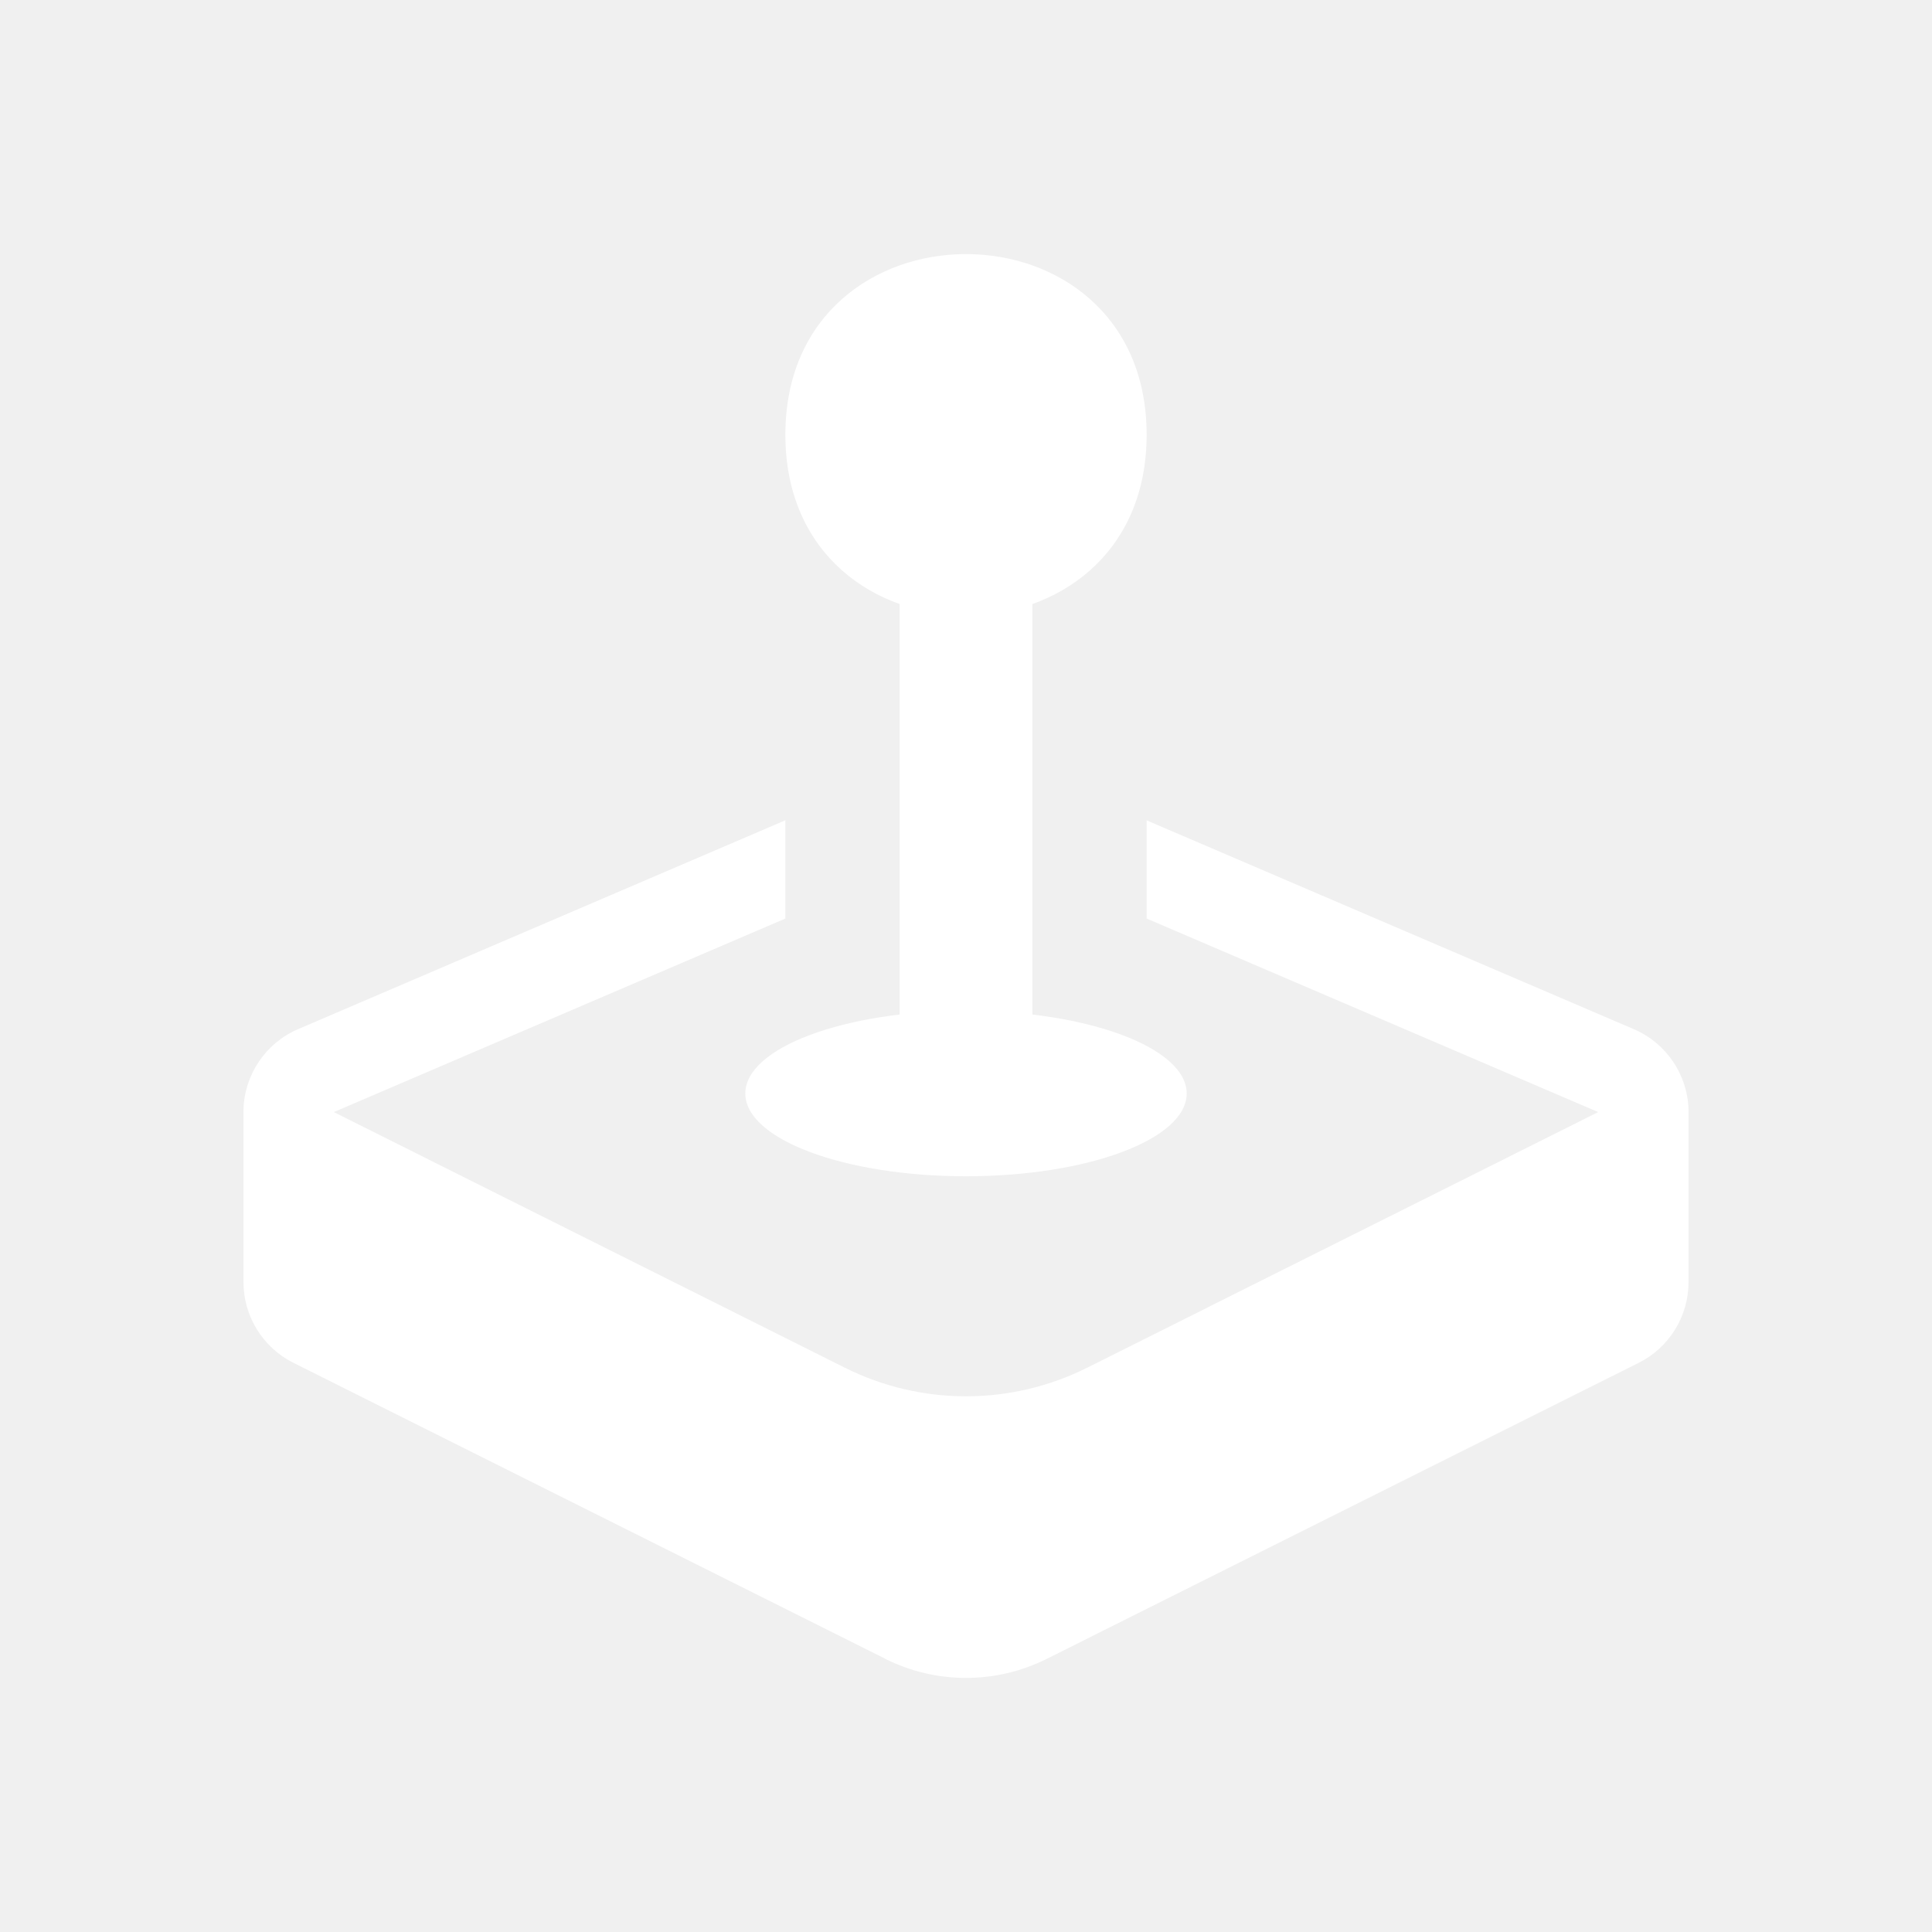
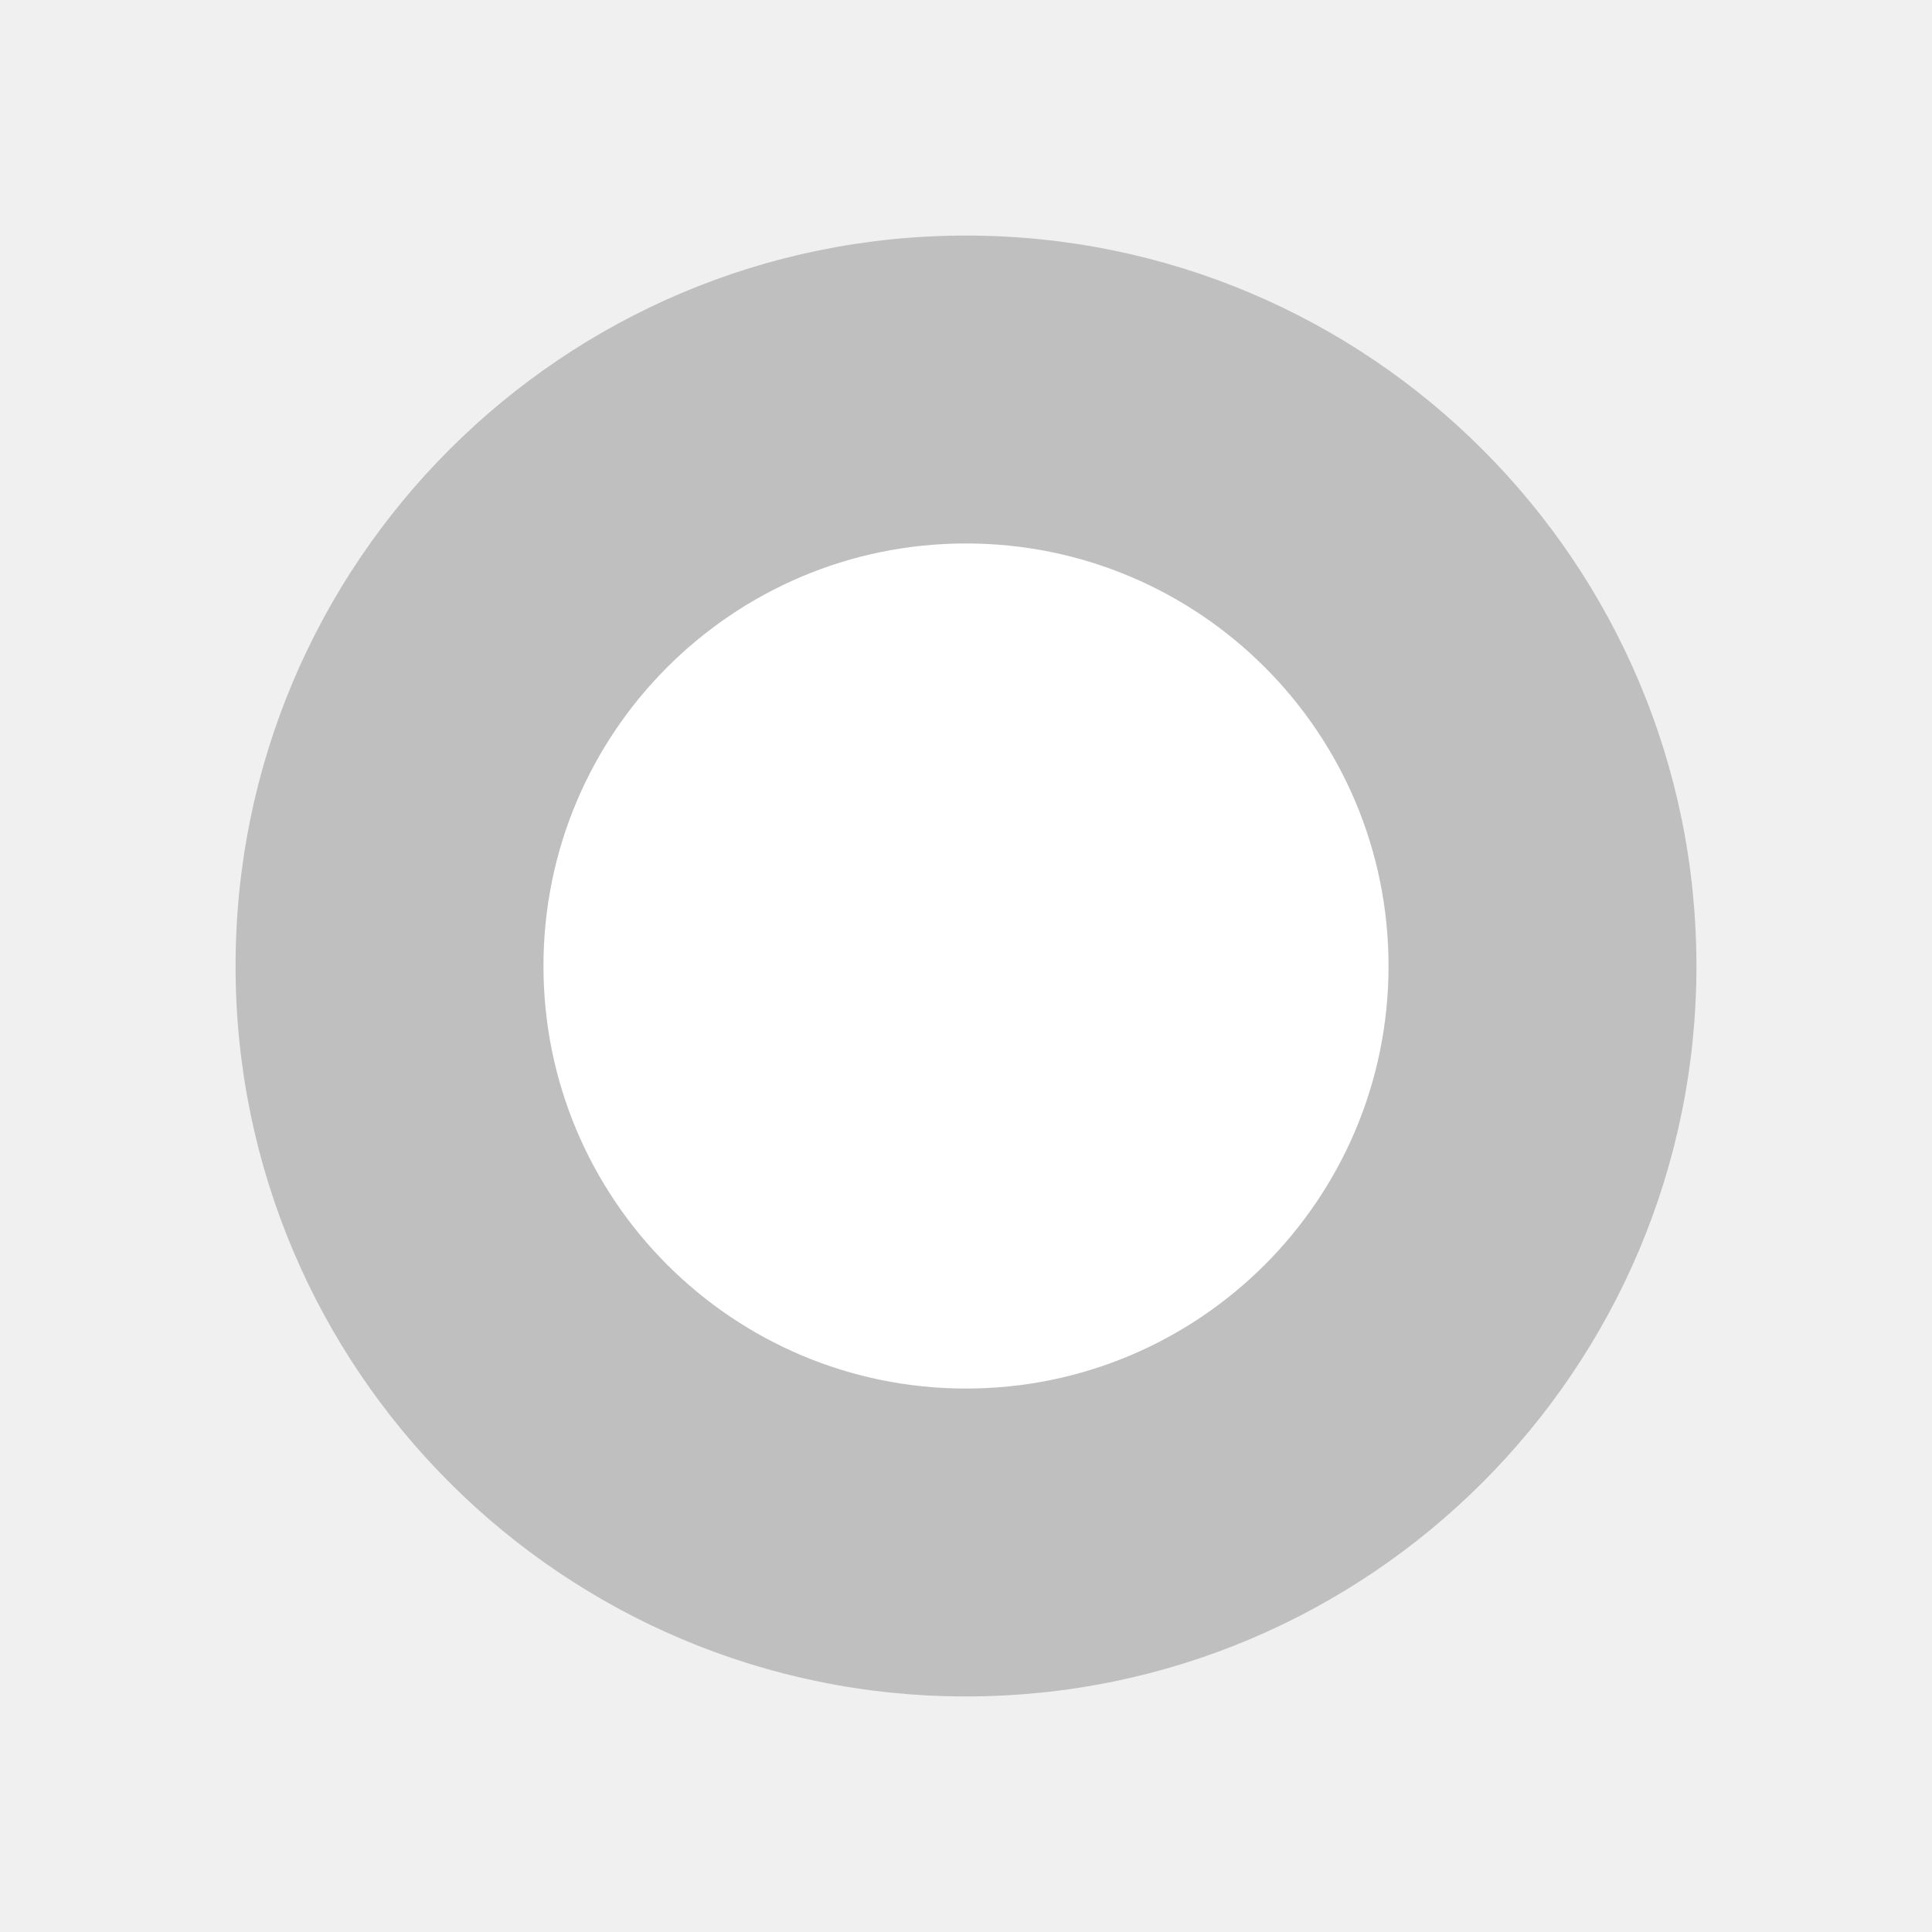
<svg xmlns="http://www.w3.org/2000/svg" version="1.1" id="Layer_1" x="0px" y="0px" viewBox="0 0 512 512" style="enable-background:new 0 0 512 512;" xml:space="preserve">
  <defs id="defs9">
	

	
	
	
+ 
+ 	
+ 
+ 		
+ 	
+ 	
</defs>
  <style type="text/css" id="style2">
	.st0{fill:#333333;}
</style>
-   <path d="M 234.602,439.592 77.758,361.158 A 23.935,23.935 0 0 1 64.523,339.76 V 294.021 A 23.935,23.935 0 0 1 79.027,272.719 l 129.104,-55.337 v 26.041 L 88.457,294.715 223.88,362.45 a 71.804,71.804 0 0 0 64.241,0 L 423.543,294.715 303.869,243.423 v -26.017 l 129.104,55.337 a 23.935,23.935 0 0 1 14.504,21.302 v 45.739 a 23.935,23.935 0 0 1 -13.236,21.398 L 277.398,439.616 a 47.869,47.869 0 0 1 -42.795,0 z" id="path1208" style="fill:#ffffff;fill-opacity:1;stroke-width:23.935" />
-   <path fill-rule="evenodd" d="M 238.401,294.715 V 151.107 h 35.198 v 143.608 z" id="path1210" style="fill:#ffffff;fill-opacity:1;stroke-width:29.025" />
-   <path d="m 303.869,115.205 c 0,63.826 -95.739,63.826 -95.739,0 0,-63.826 95.739,-63.826 95.739,0 z" id="path1212" style="fill:#ffffff;fill-opacity:1;stroke-width:23.935" />
-   <path d="m 314.488,289.788 c 0,12.107 -26.174,21.933 -58.488,21.933 -32.315,0 -58.488,-9.826 -58.488,-21.933 0,-12.107 26.174,-21.933 58.488,-21.933 32.315,0 58.488,9.826 58.488,21.933 z" style="fill:#ffffff;fill-opacity:1;stroke-width:29.244" id="path1755" />
+   <g id="g135" style="fill:#ffffff;fill-opacity:1;stroke:none;stroke-width:0;stroke-dasharray:none" transform="matrix(0.7326613,0,0,0.7326613,68.43834,68.4387)">
+     <circle style="fill:#bfbfbf;fill-opacity:1;stroke:none;stroke-width:0;stroke-linecap:round;stroke-linejoin:round;stroke-dasharray:none;paint-order:markers fill stroke" id="path5353" cx="256" cy="256" r="264.207" />
+     <circle style="fill:#ffffff;fill-opacity:1;stroke:none;stroke-width:0;stroke-linecap:round;stroke-linejoin:round;stroke-dasharray:none;paint-order:markers fill stroke" id="circle431" cx="256" cy="256" r="152.836" />
+   </g>
</svg>
